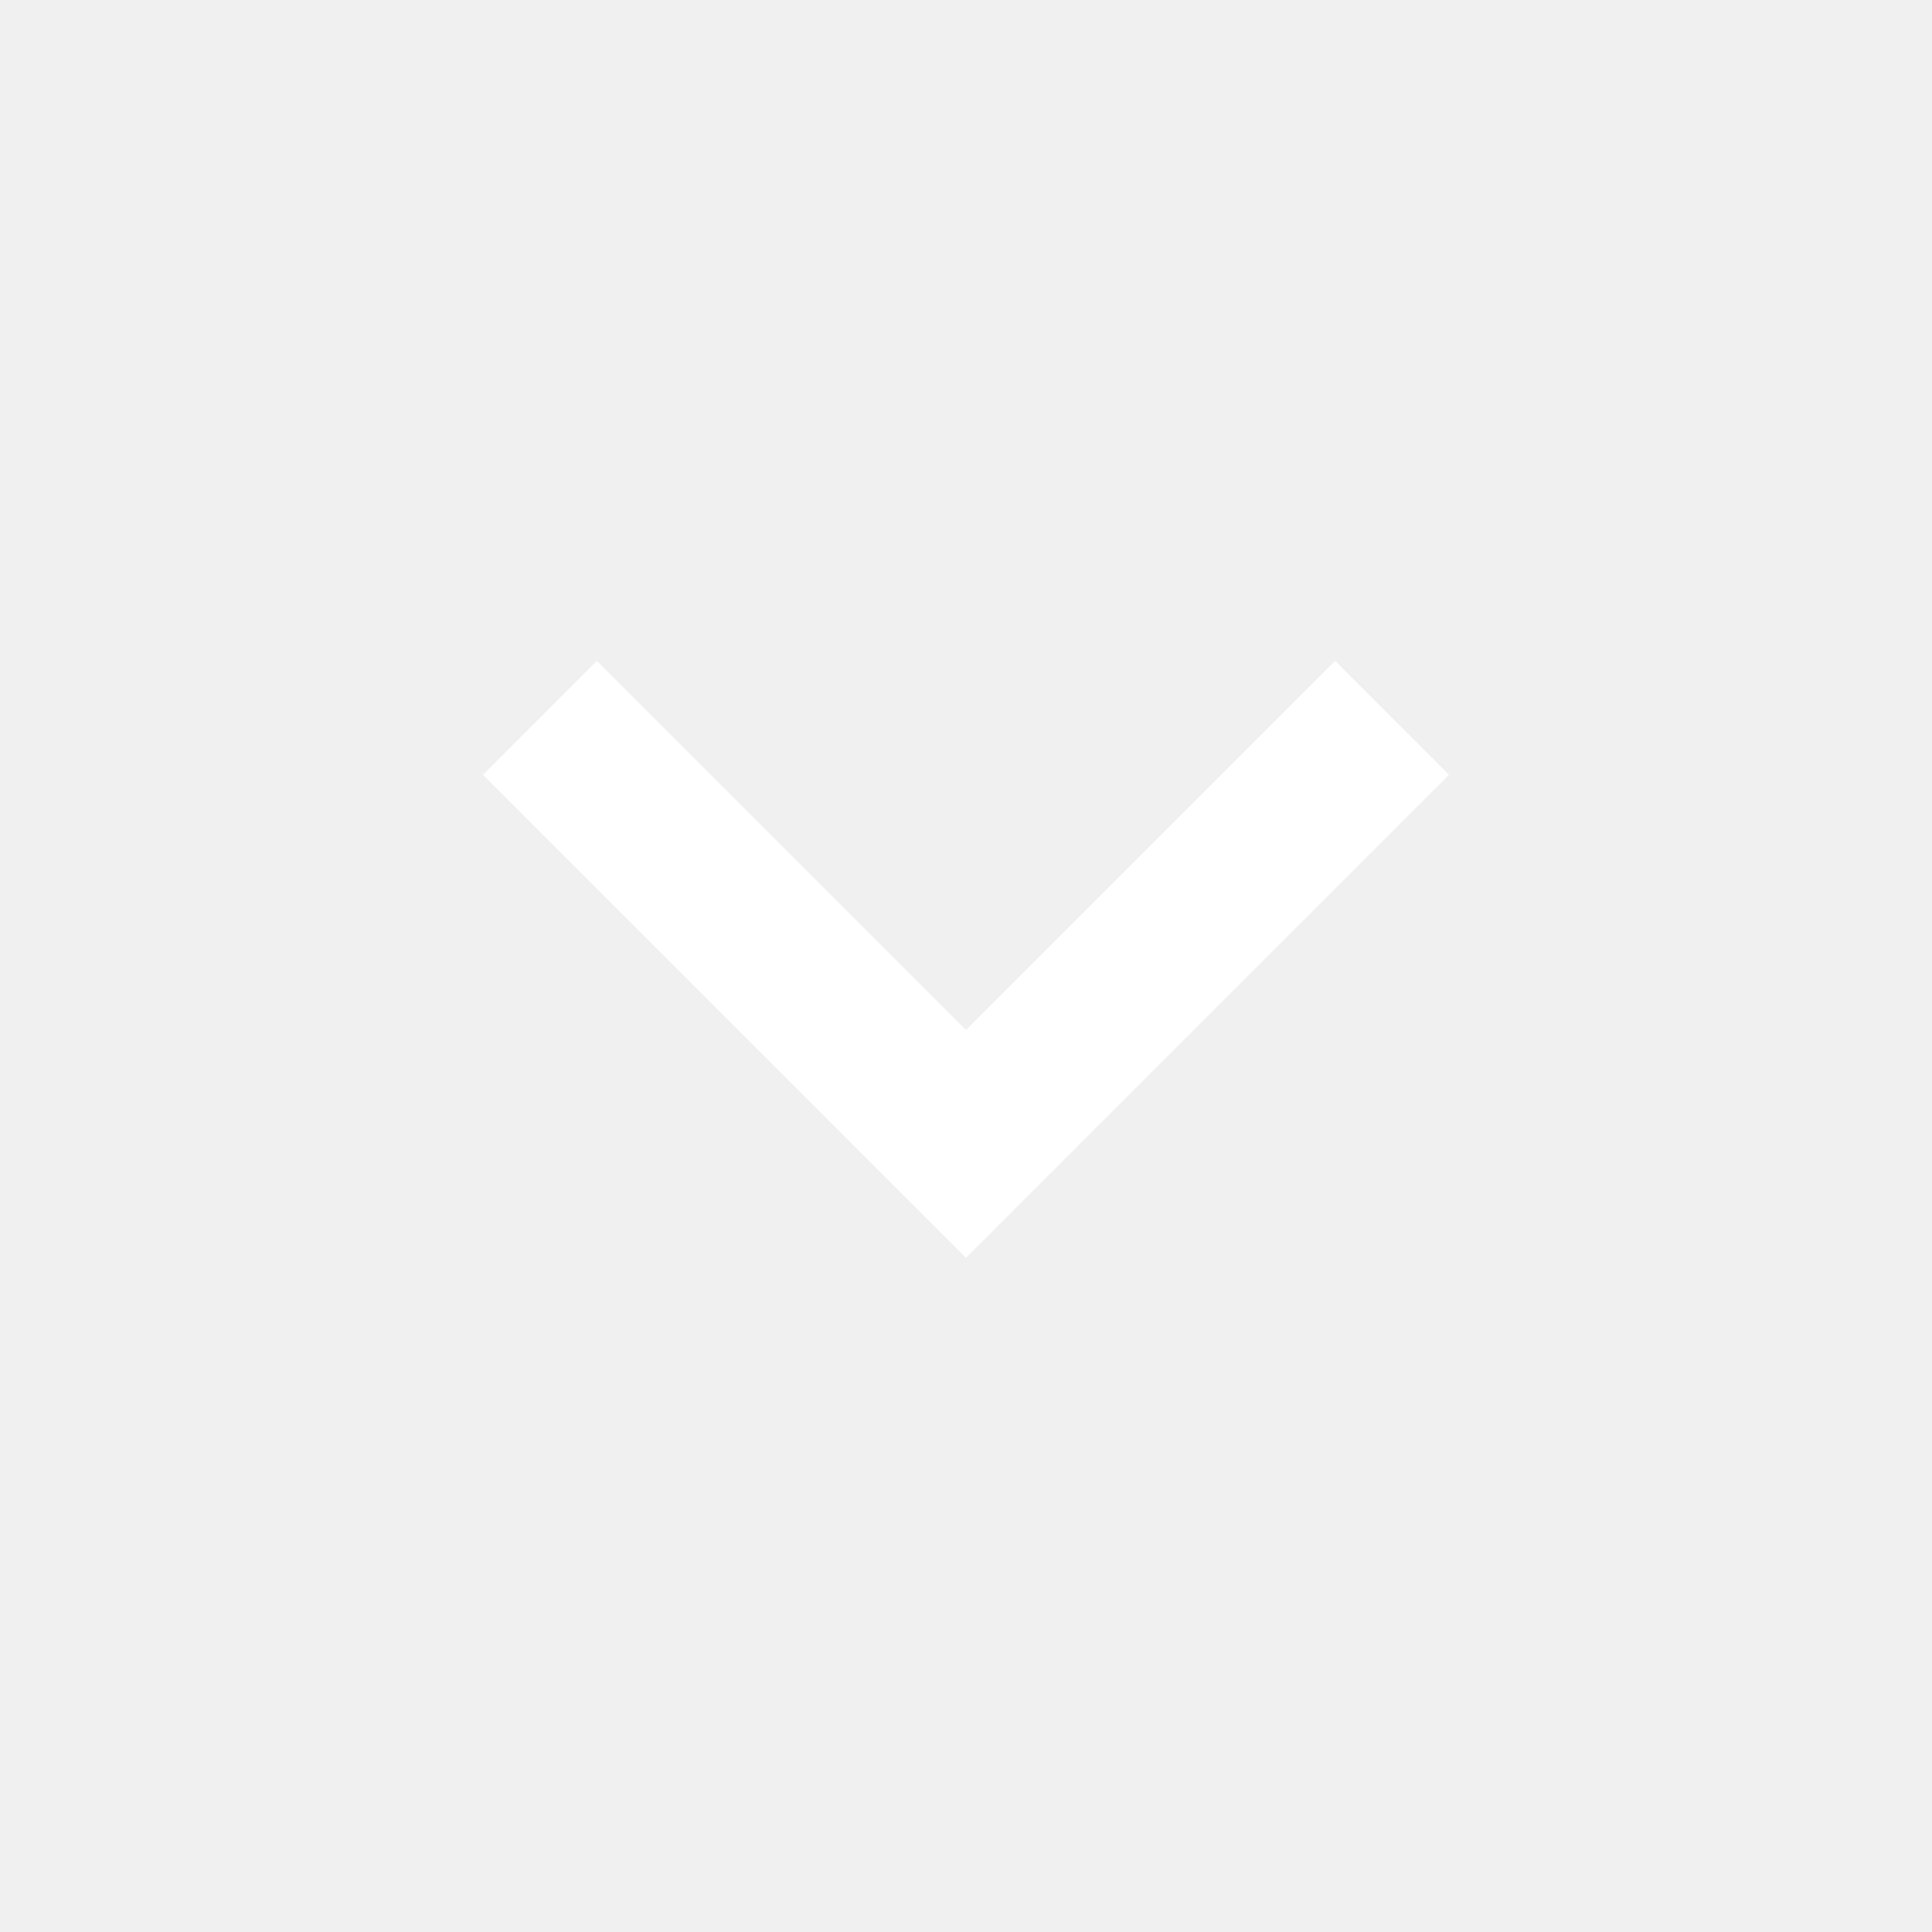
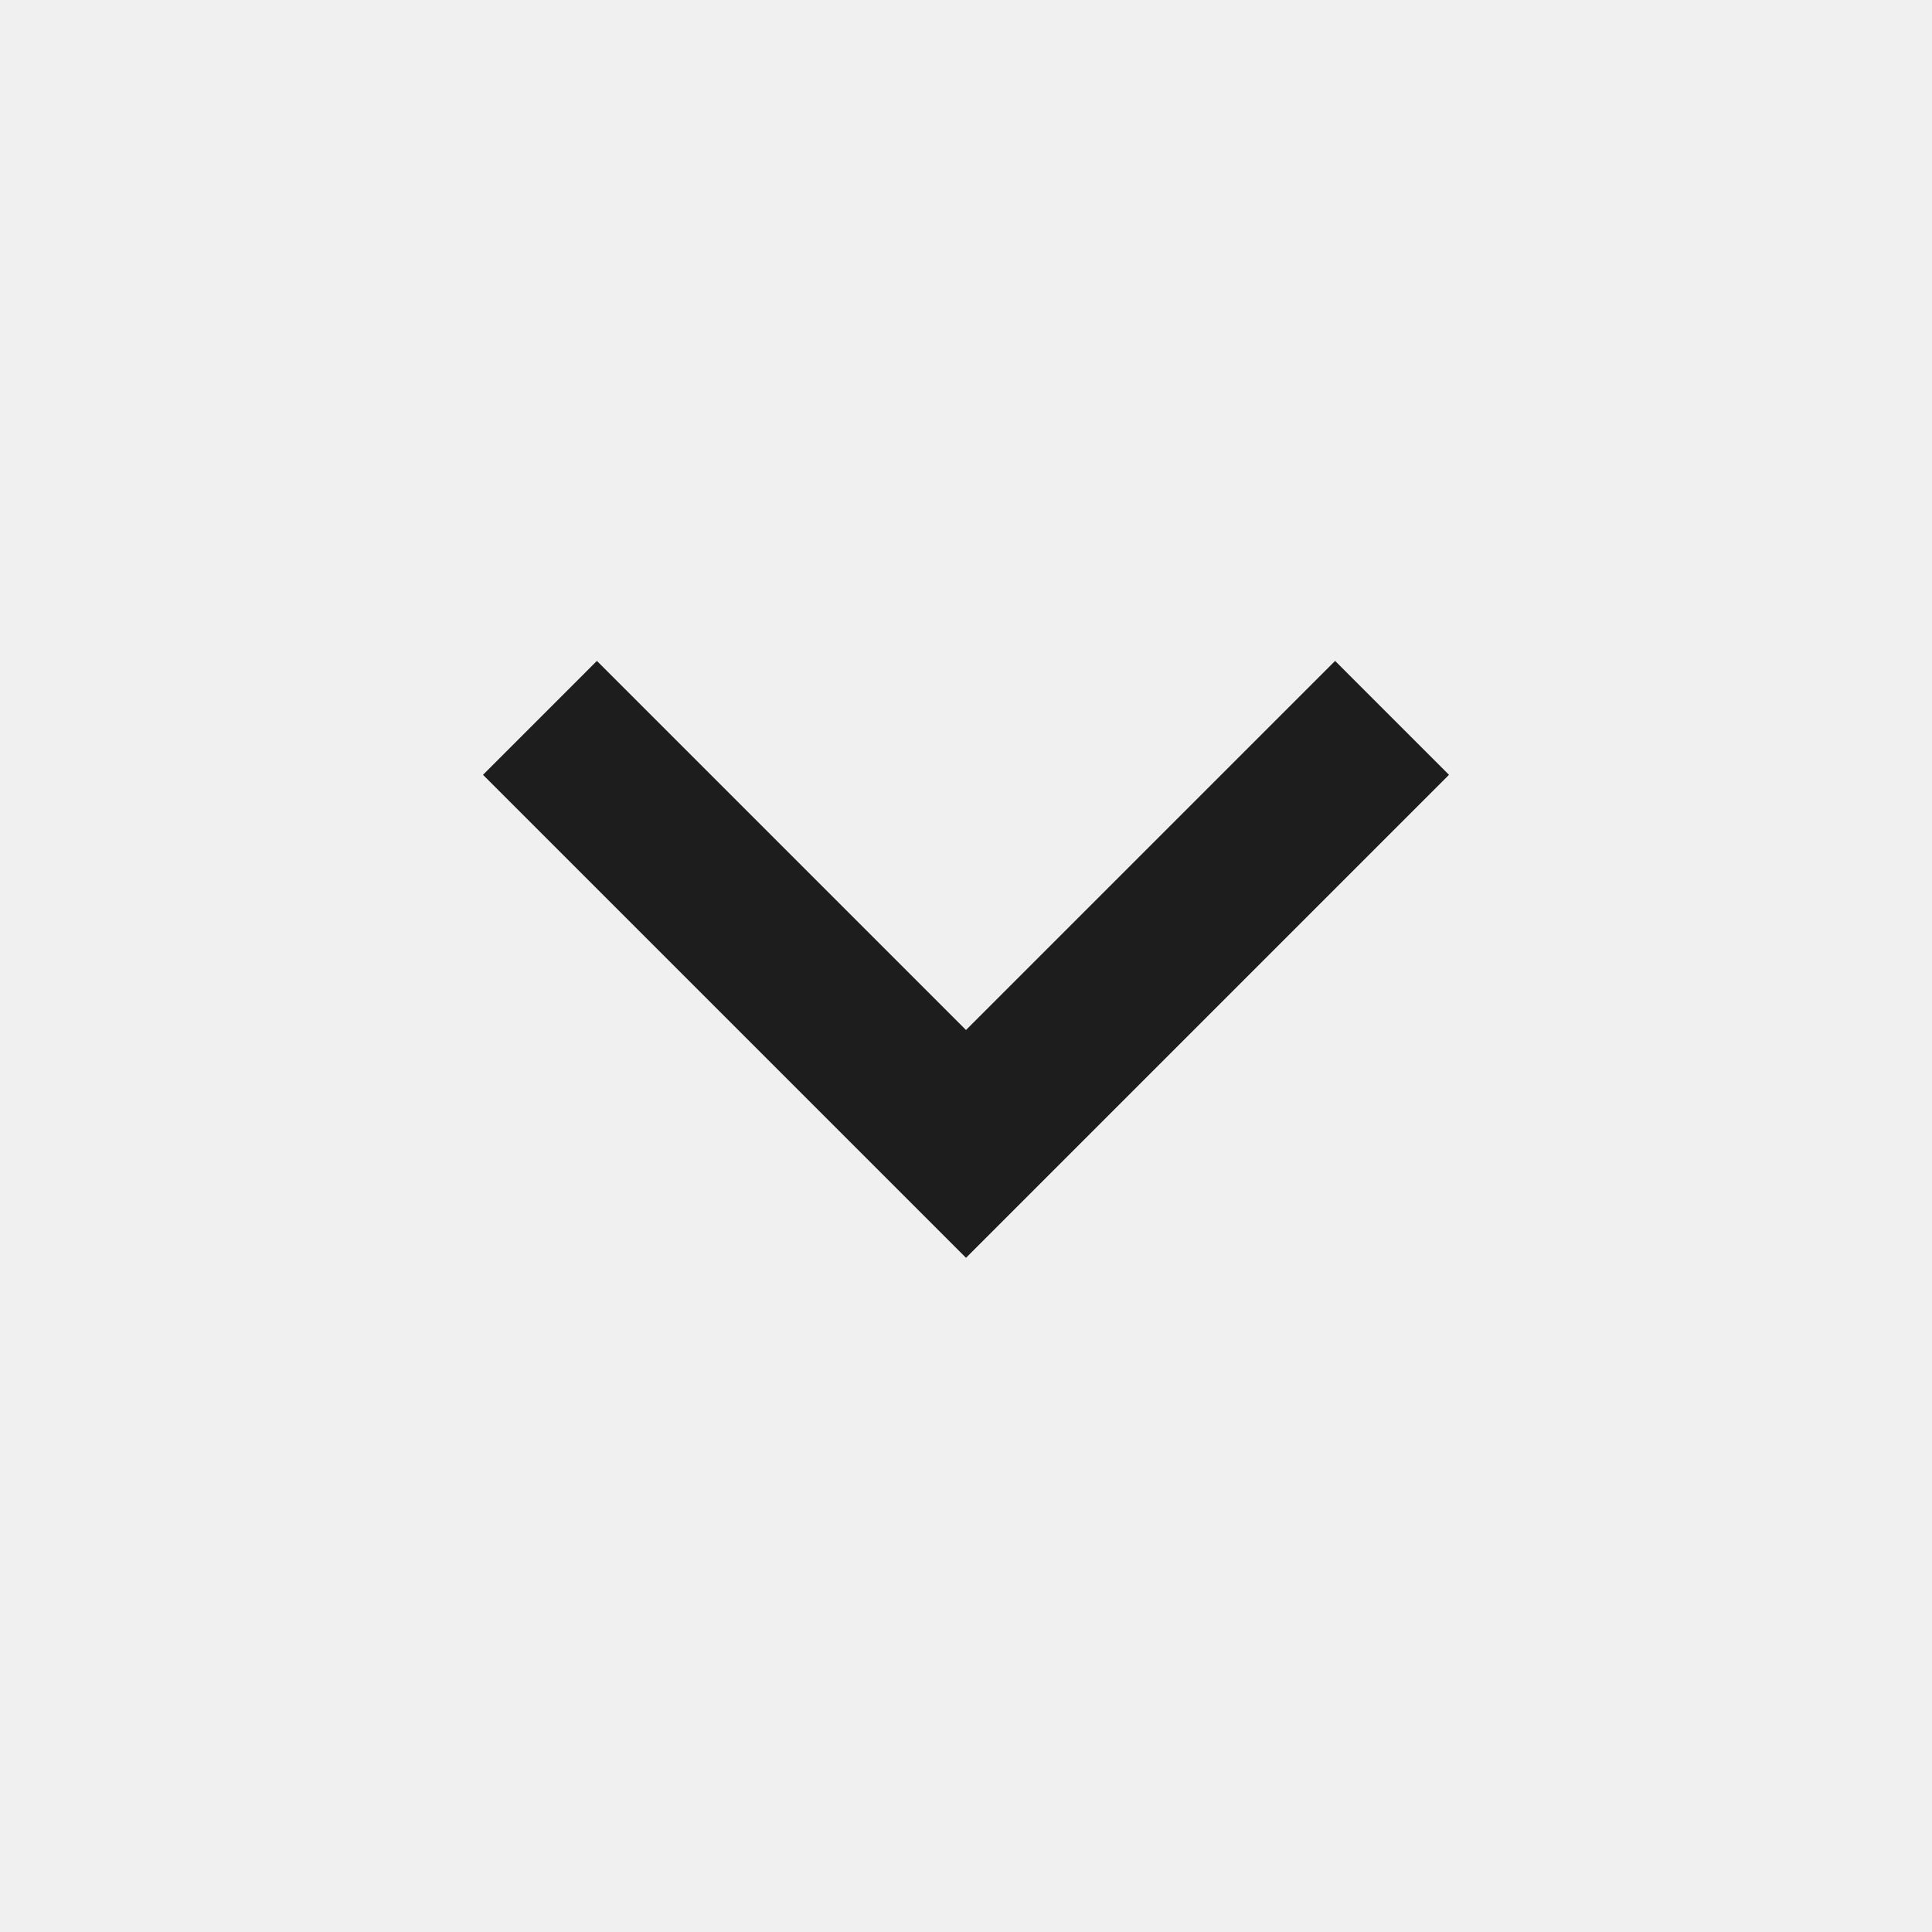
<svg xmlns="http://www.w3.org/2000/svg" height="48" viewBox="0 0 48 48" width="48">
-   <path fill="#FFFFFF" d="M14.83 16.42l9.17 9.17 9.17-9.17 2.83 2.83-12 12-12-12z" />
+   <path fill="#1d1d1d" d="M14.83 16.42l9.17 9.17 9.17-9.17 2.83 2.83-12 12-12-12z" />
  <path d="M0-.75h48v48h-48z" fill="none" />
</svg>
